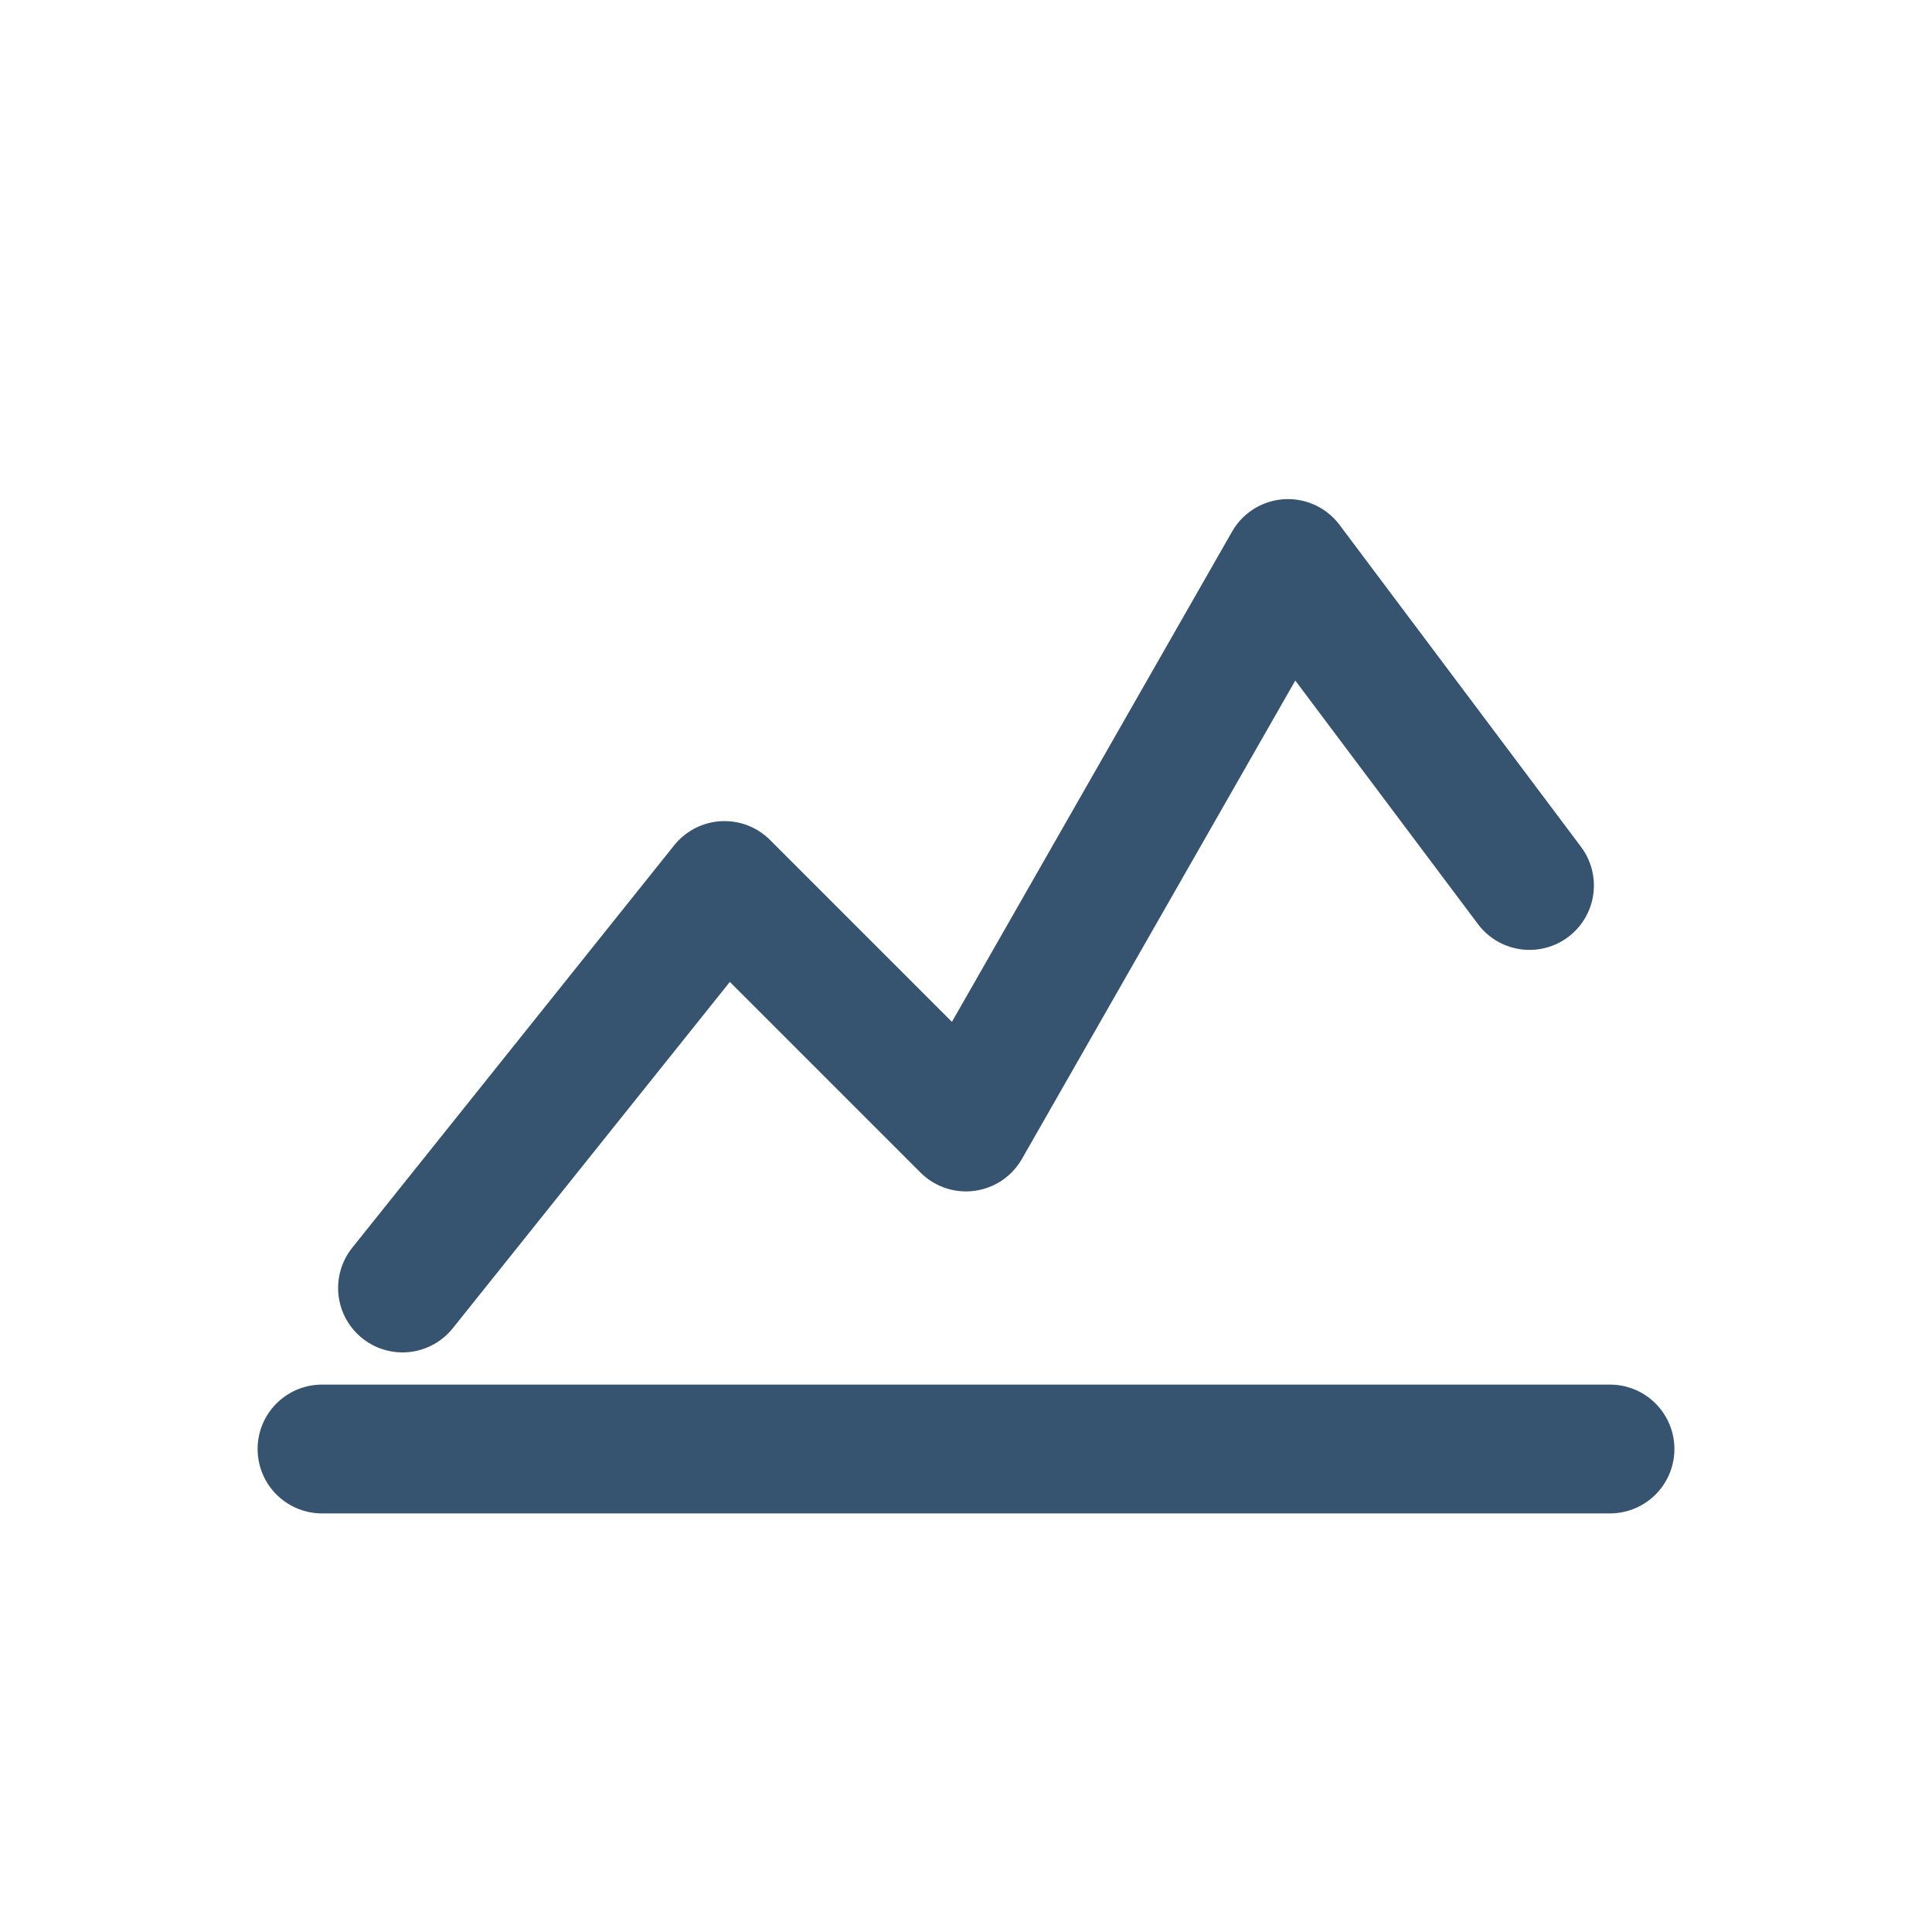
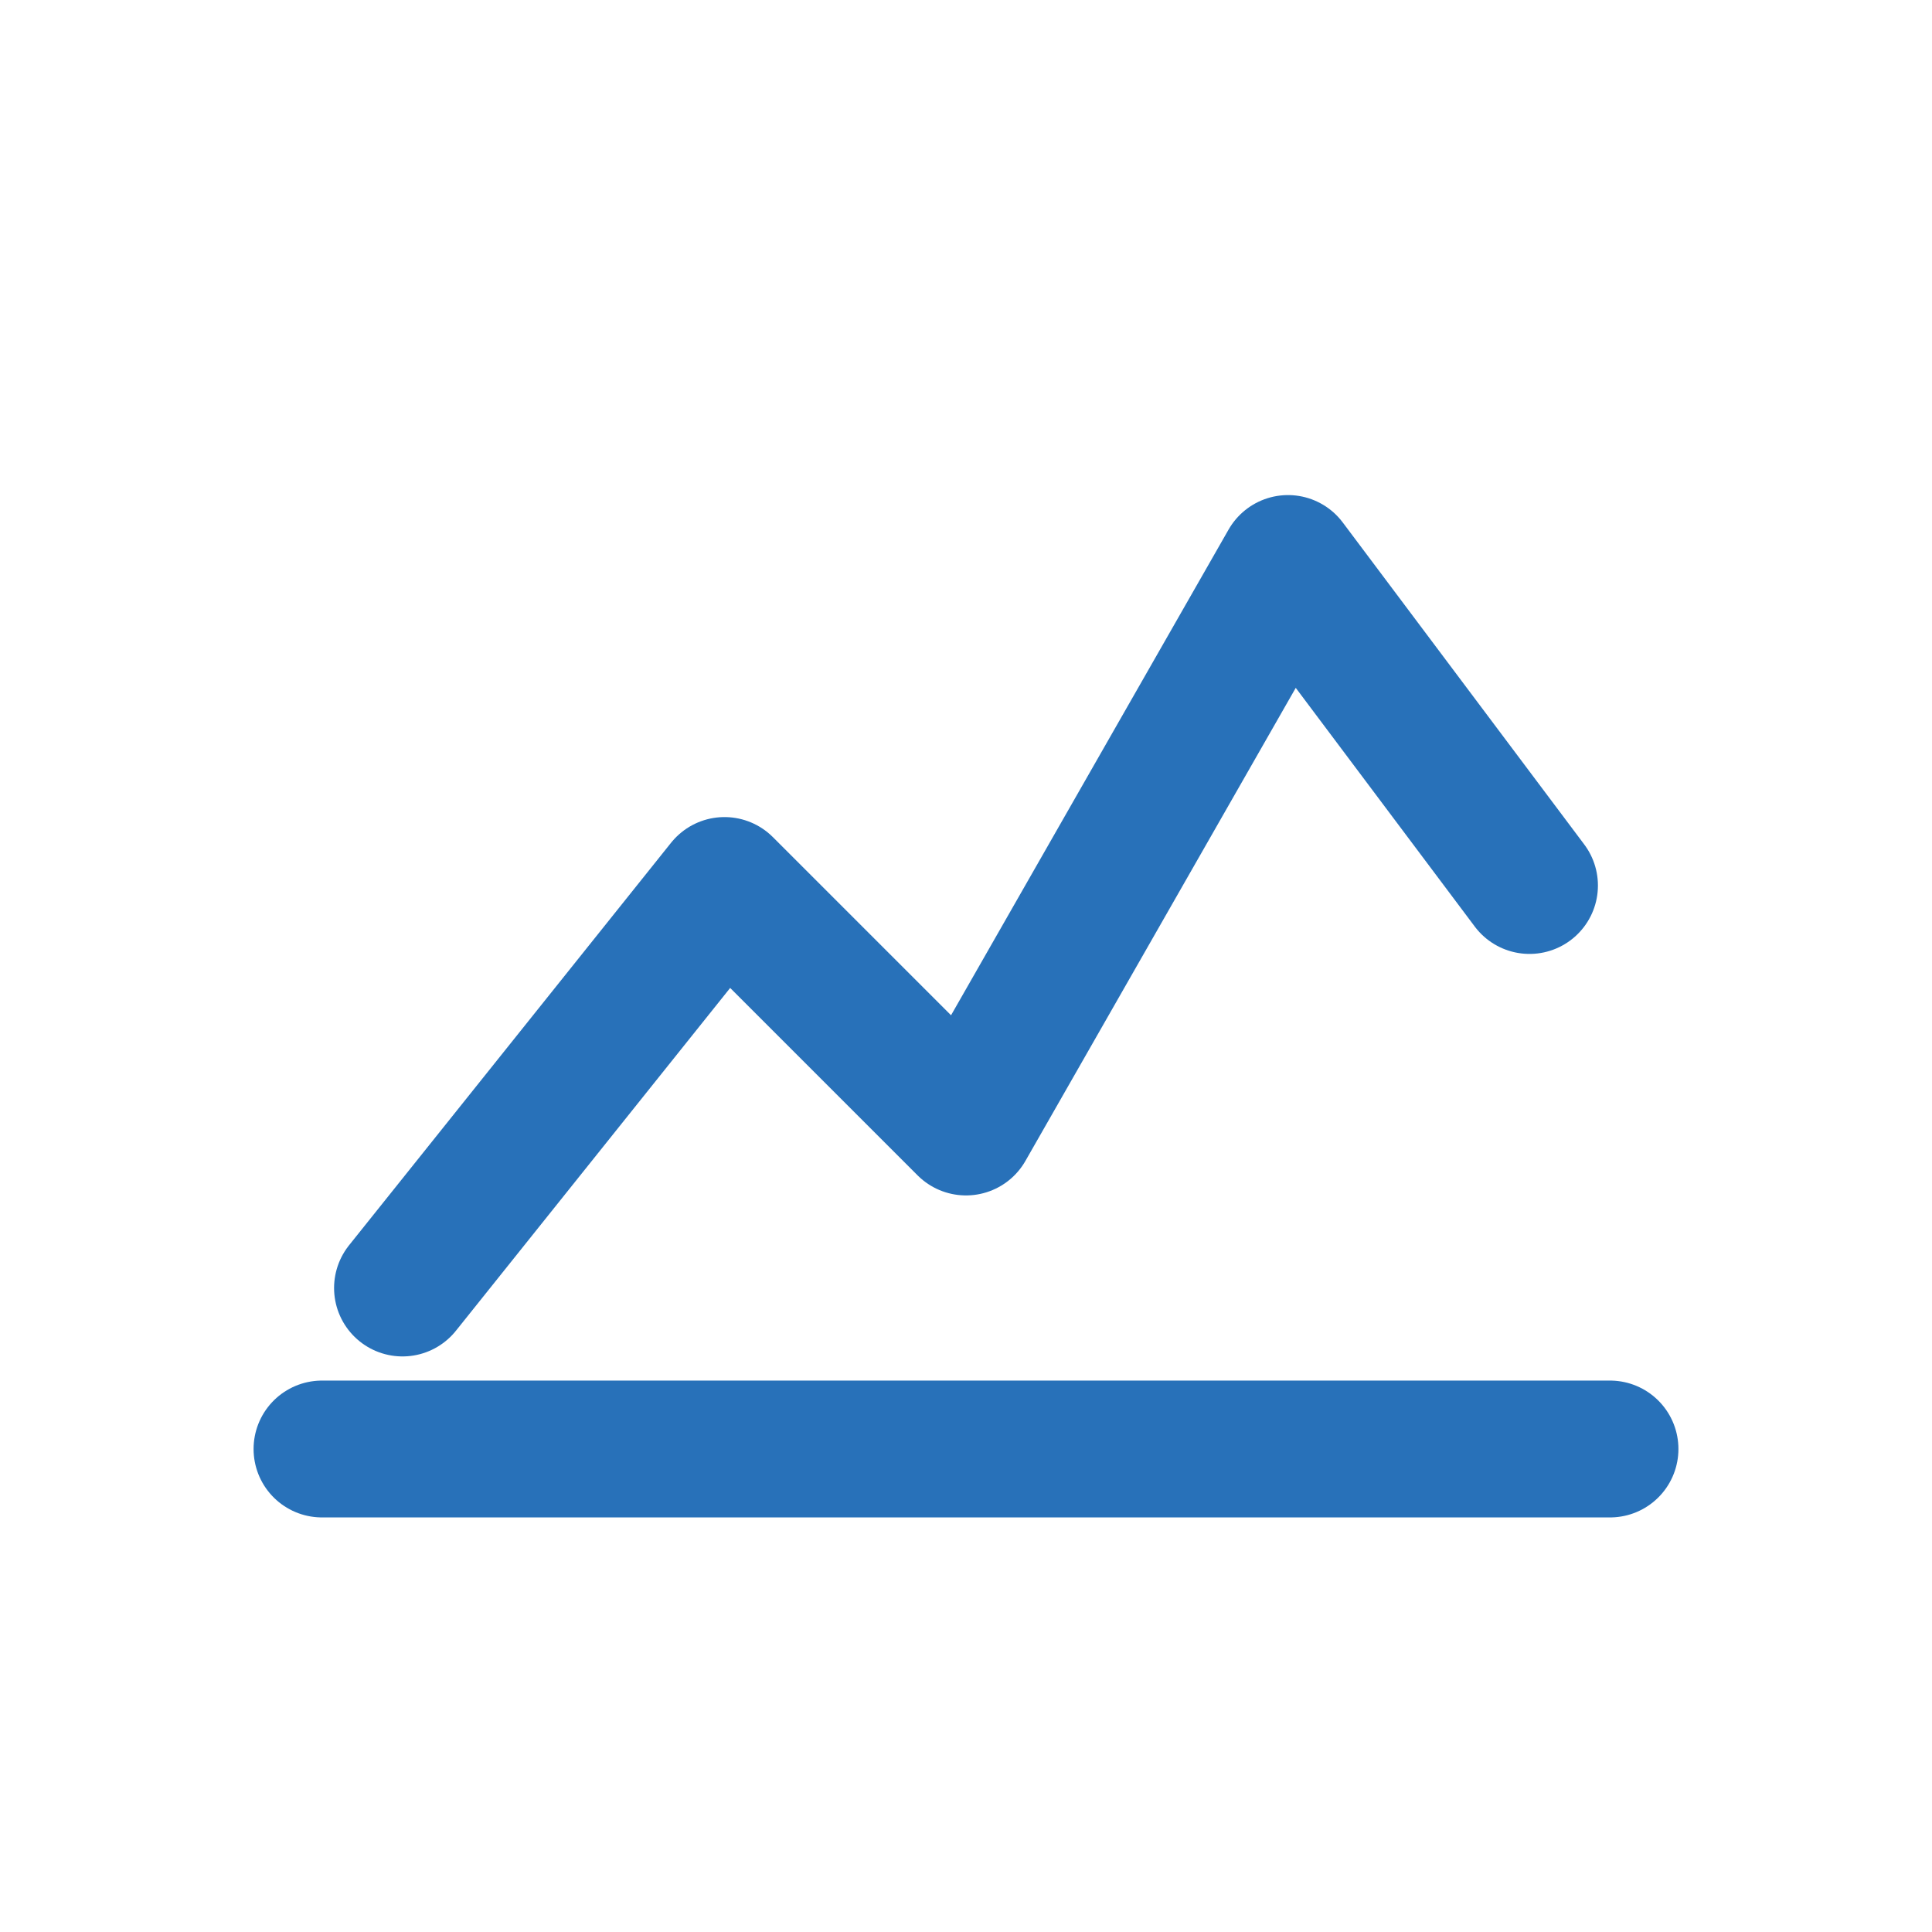
- <svg xmlns="http://www.w3.org/2000/svg" width="24" height="24" viewBox="0 0 24 24" fill="none" stroke="#36536f" stroke-width="1.6" stroke-linecap="round" stroke-linejoin="round">
+ <svg xmlns="http://www.w3.org/2000/svg" width="24" height="24" viewBox="0 0 24 24" fill="none" stroke="#2871b9" stroke-width="1.7" stroke-linecap="round" stroke-linejoin="round">
  <path d="M4 18h16" />
  <path d="m5 16 4-5 3 3 4-7 3 4" />
</svg>
